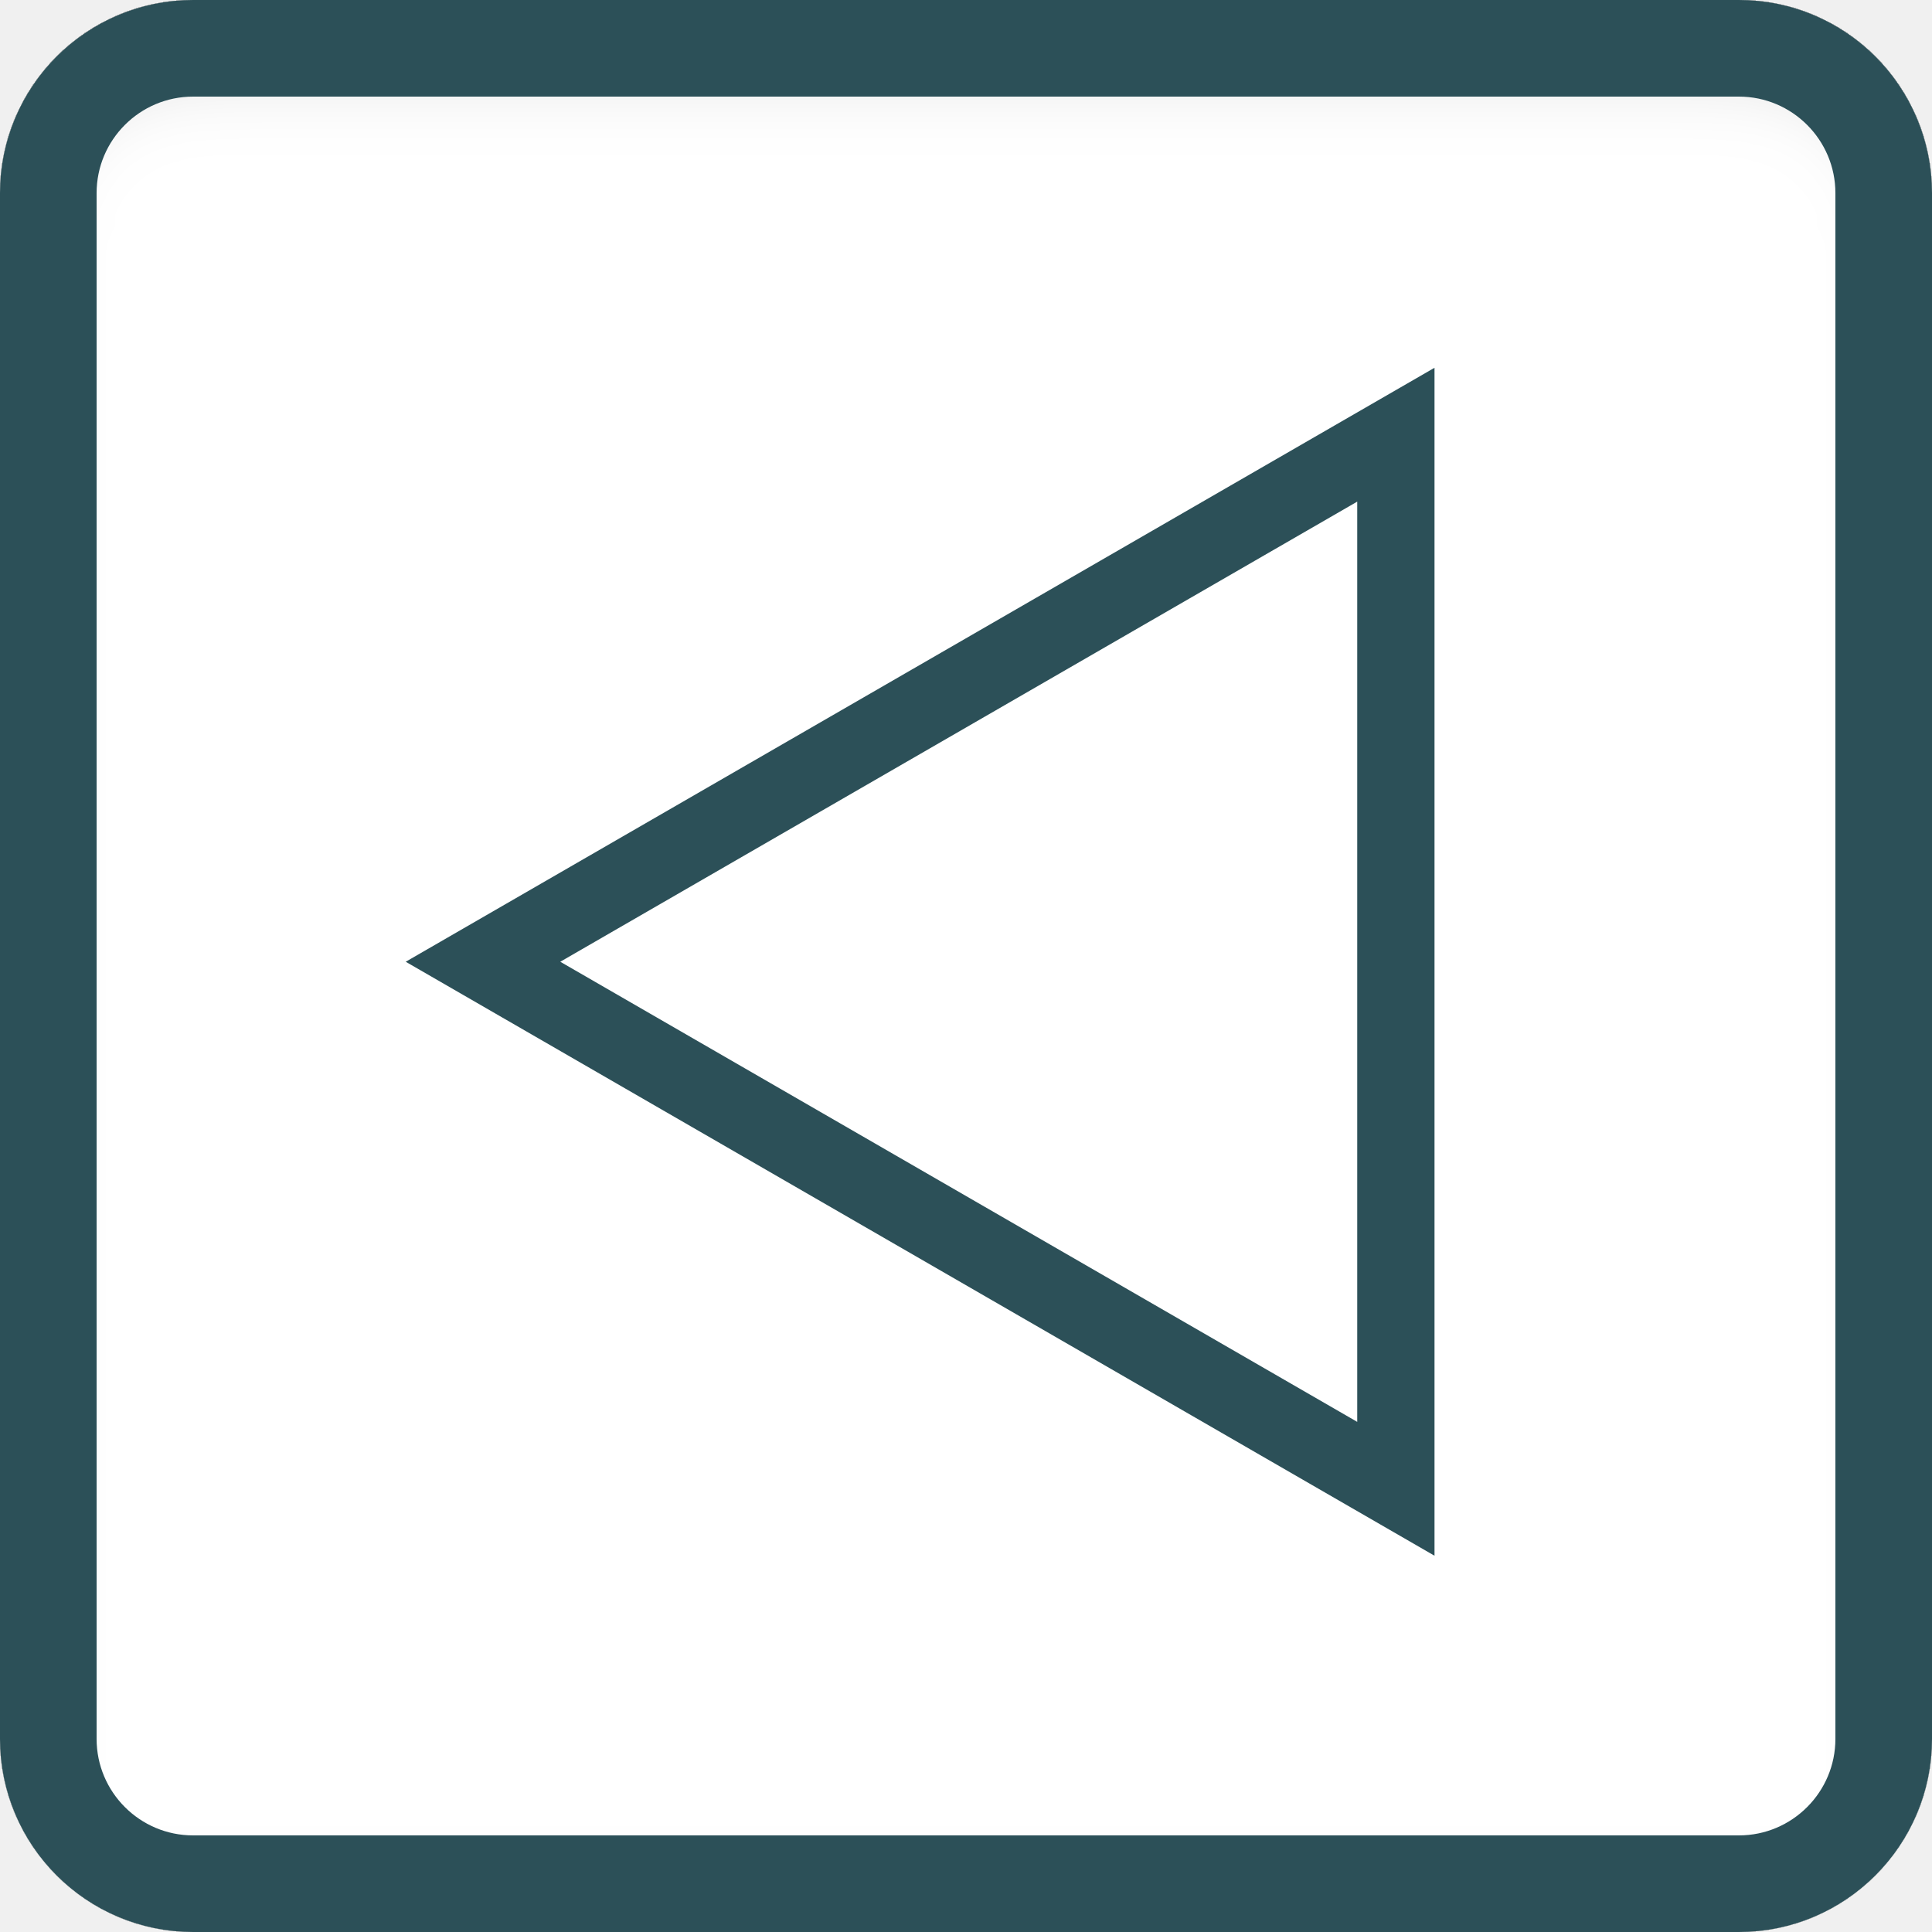
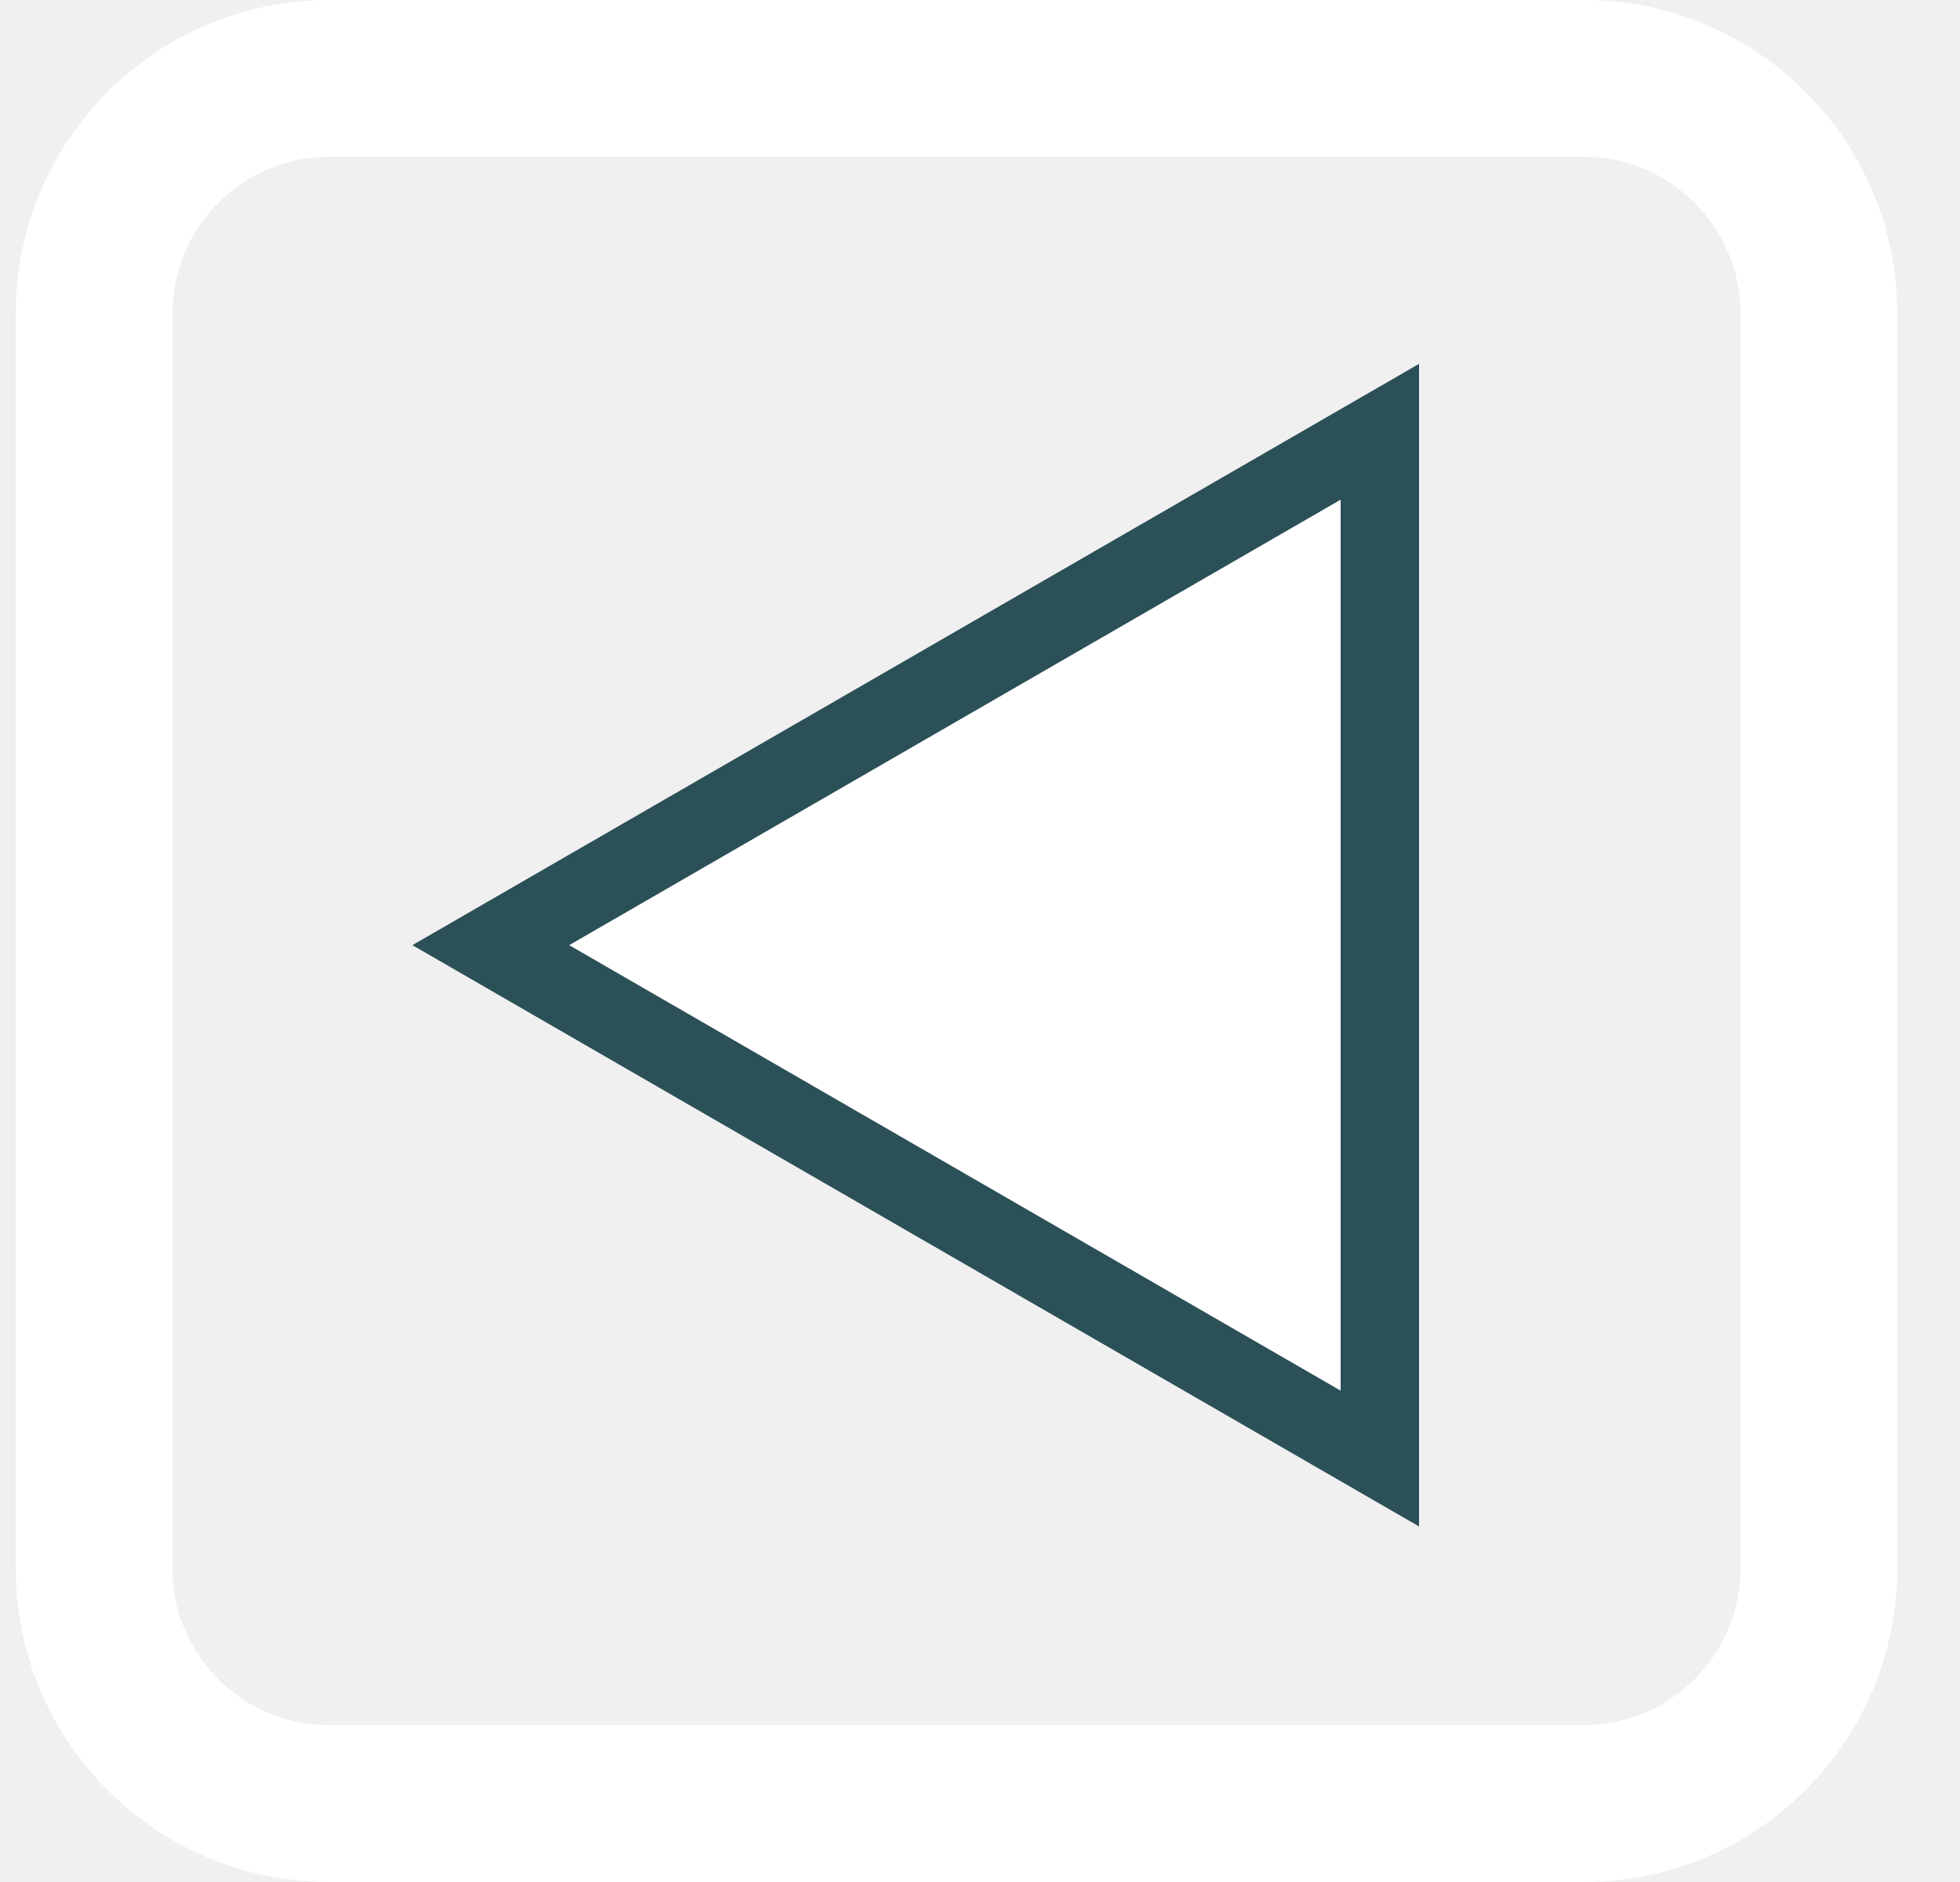
- <svg xmlns="http://www.w3.org/2000/svg" width="40" height="40" viewBox="0 0 40 40" fill="none">
-   <g filter="url(#filter0_i)">
-     <rect width="40" height="40" rx="4" fill="white" />
-   </g>
-   <rect x="1" y="1" width="38" height="38" rx="3" stroke="#2C5058" stroke-width="2" />
-   <path d="M10 19.912L28.9 9L28.9 30.824L10 19.912Z" stroke="#2C5058" stroke-width="1.6" />
-   <defs>
-     <filter id="filter0_i" x="0" y="0" width="40" height="41" filterUnits="userSpaceOnUse" color-interpolation-filters="sRGB">
-       <feFlood flood-opacity="0" result="BackgroundImageFix" />
-       <feBlend mode="normal" in="SourceGraphic" in2="BackgroundImageFix" result="shape" />
-       <feColorMatrix in="SourceAlpha" type="matrix" values="0 0 0 0 0 0 0 0 0 0 0 0 0 0 0 0 0 0 127 0" result="hardAlpha" />
-       <feOffset dy="1" />
-       <feGaussianBlur stdDeviation="1" />
-       <feComposite in2="hardAlpha" operator="arithmetic" k2="-1" k3="1" />
-       <feColorMatrix type="matrix" values="0 0 0 0 0 0 0 0 0 0 0 0 0 0 0 0 0 0 0.25 0" />
-       <feBlend mode="normal" in2="shape" result="effect1_innerShadow" />
-     </filter>
-   </defs>
+ <svg xmlns="http://www.w3.org/2000/svg" width="25" height="24" viewBox="0 0 25 24" fill="none">
+   <rect x="23.2" y="23" width="22" height="22" rx="3" transform="rotate(-180 23.2 23)" stroke="white" stroke-width="2" />
+   <path d="M6.26 12.053L17.6 5.506L17.6 18.6L6.26 12.053Z" fill="white" stroke="#2C5058" />
</svg>
